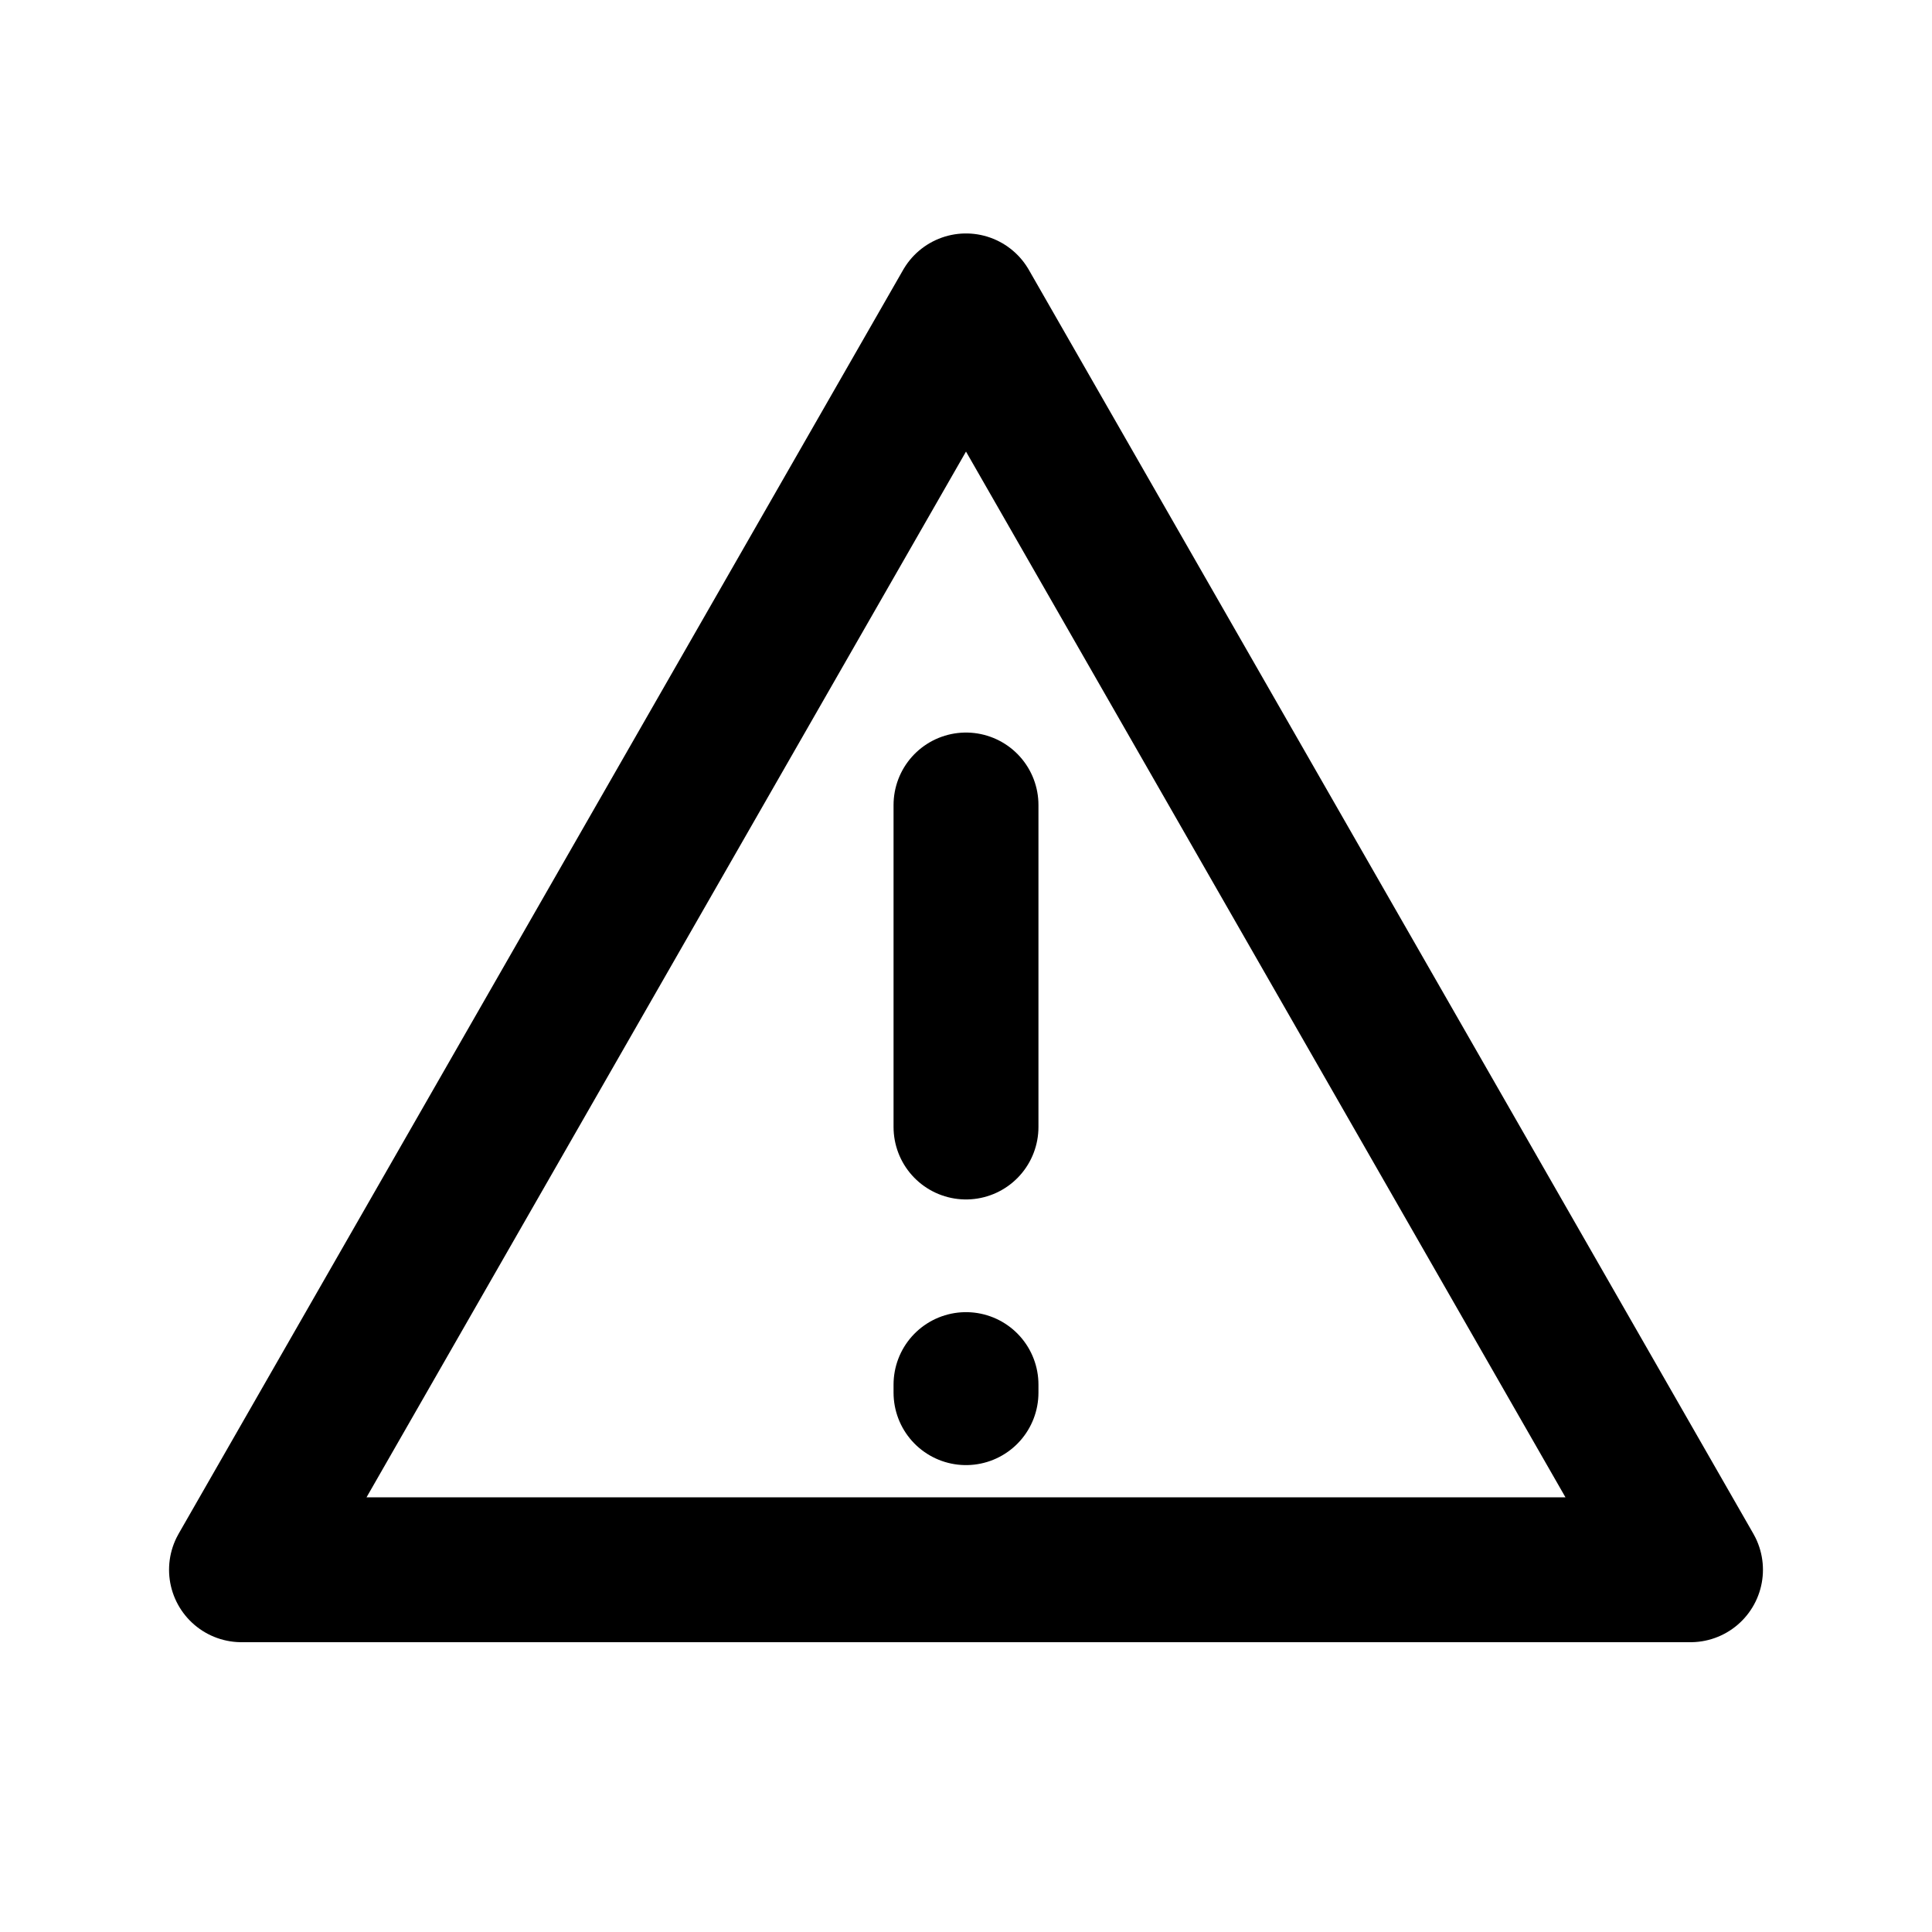
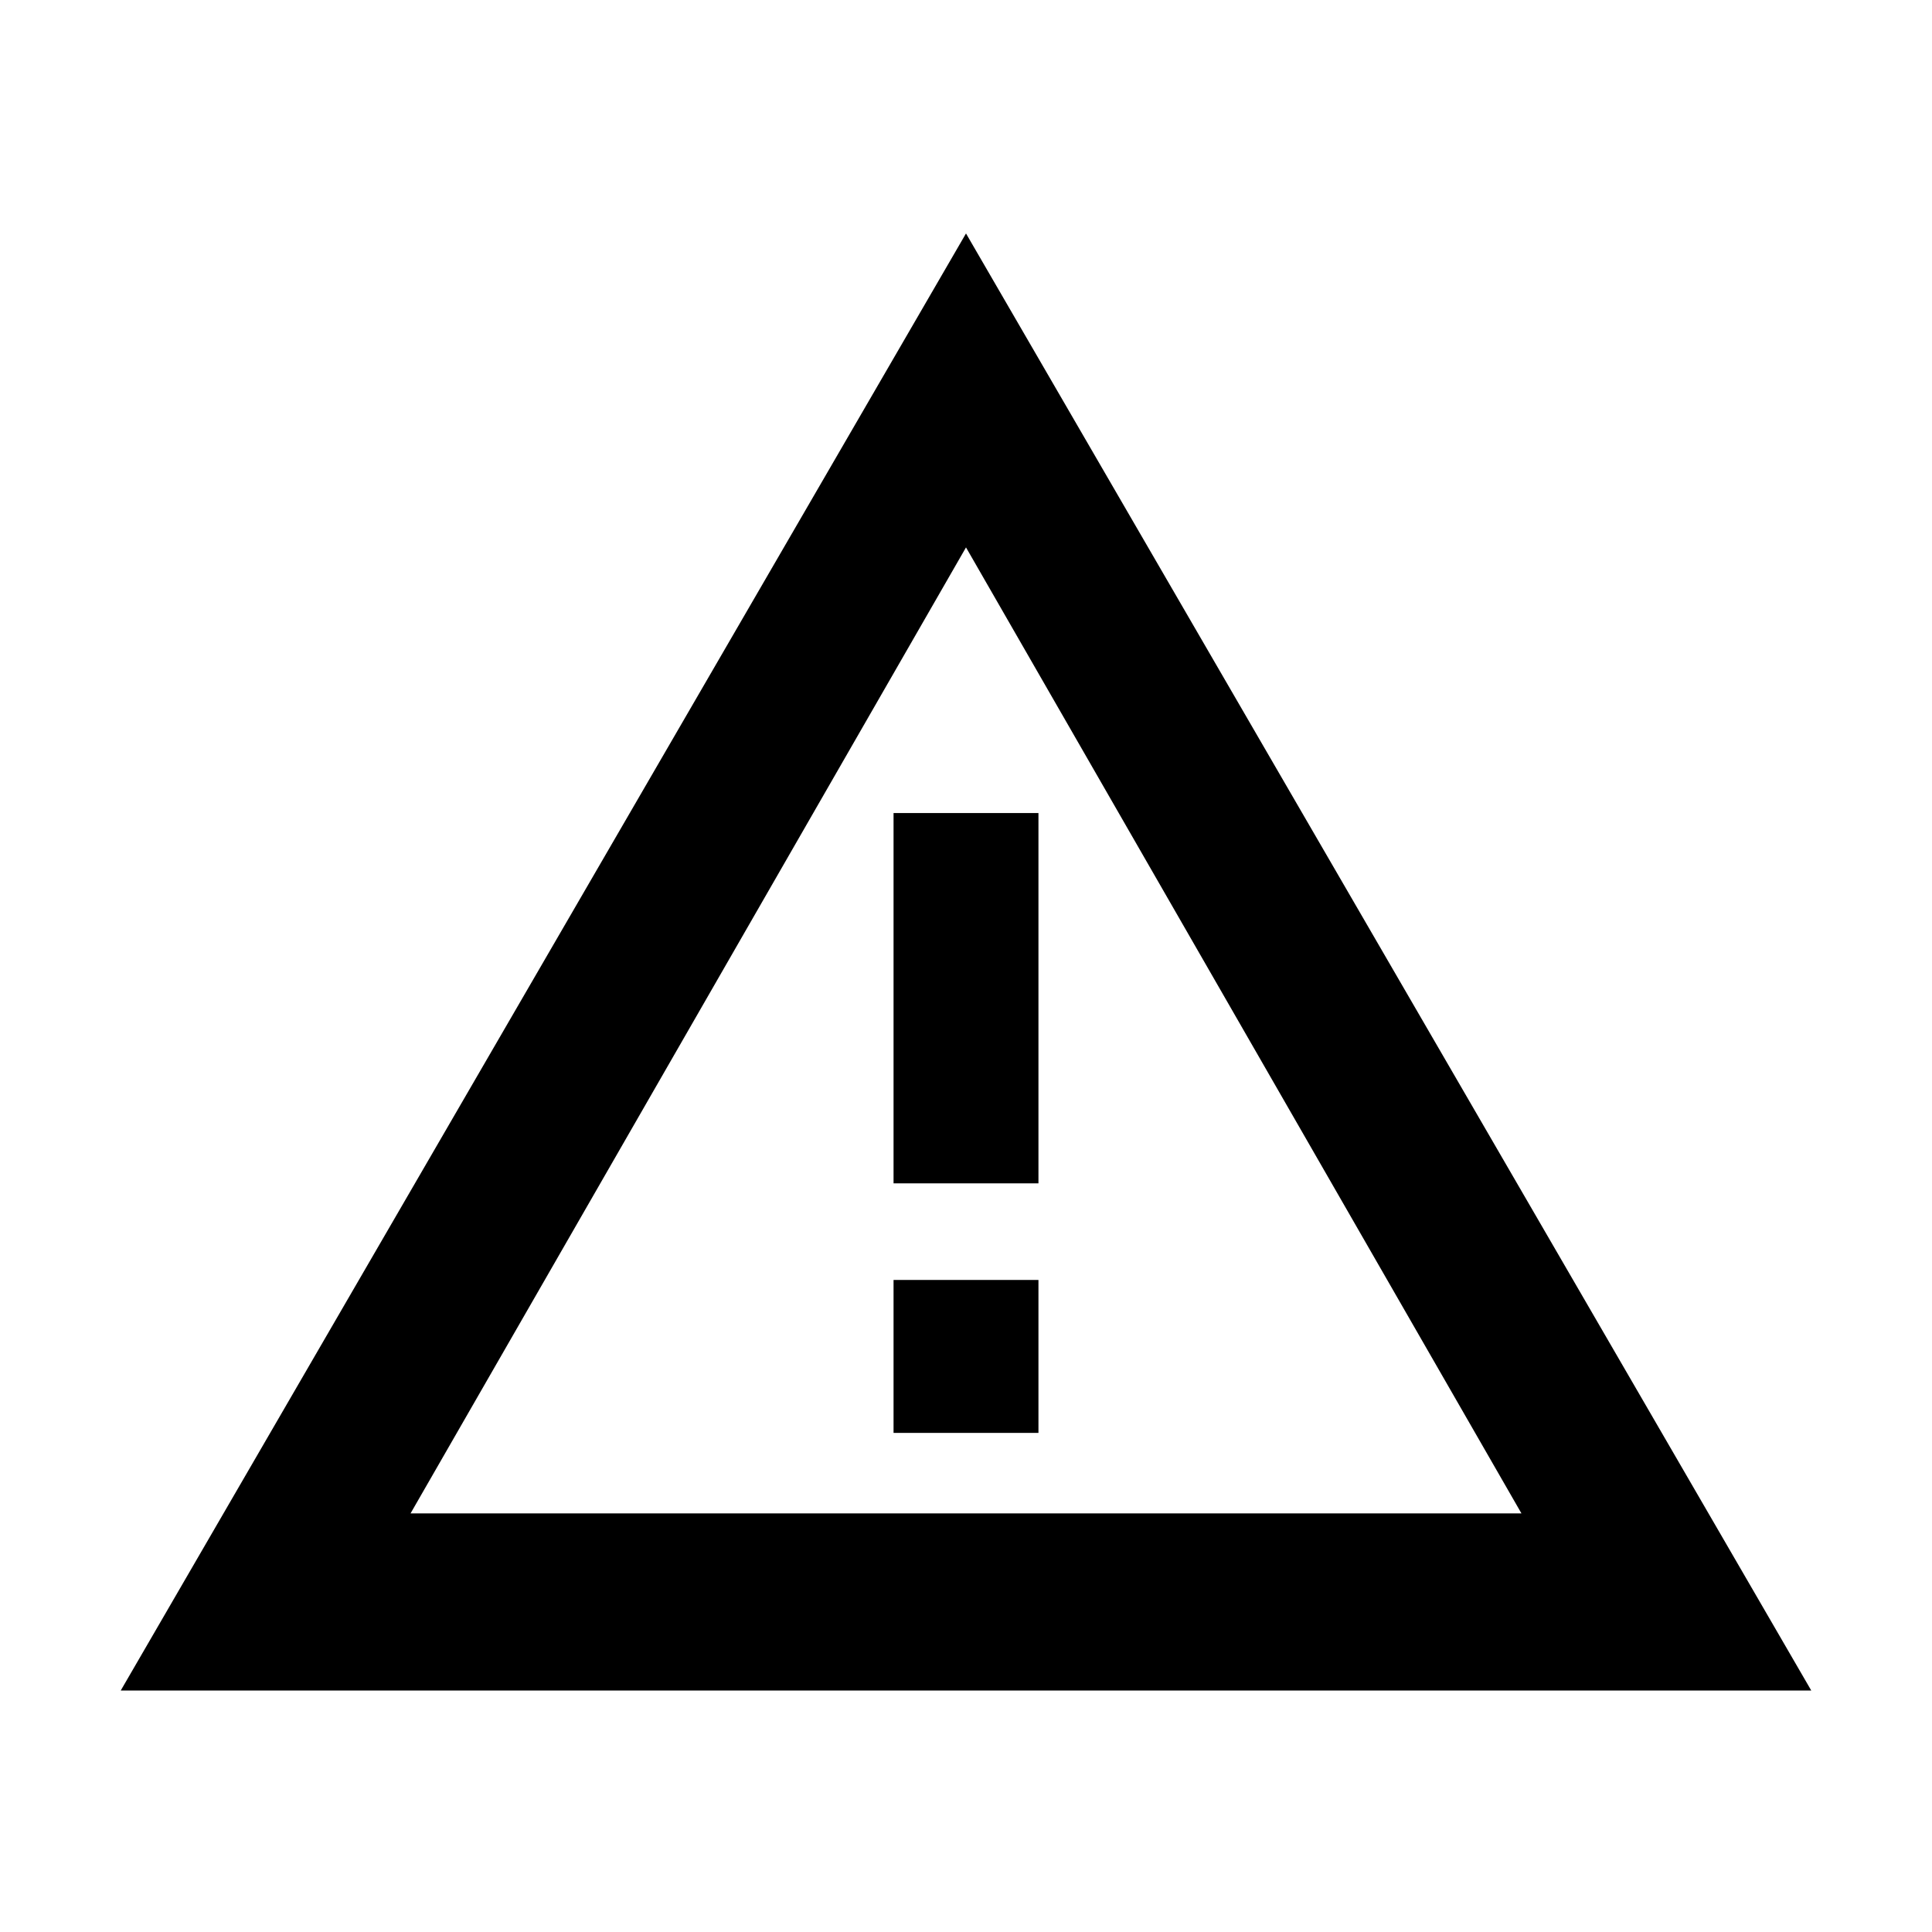
- <svg xmlns="http://www.w3.org/2000/svg" viewBox="0 0 24 24" width="24" height="24" fill="none" stroke="#000" stroke-width="1.8" stroke-linecap="round" stroke-linejoin="round">
-   <path d="M12 3.8 21 19.5H3z" />
-   <path d="M12 10v4M12 17.2v.1" />
+ <svg xmlns="http://www.w3.org/2000/svg" viewBox="0 0 24 24" width="24" height="24" fill="#000">
+   <path fill-rule="evenodd" d="M12 2.9 22.5 21H1.5L12 2.9Zm0 3.9L5.1 18.8h13.8L12 6.8Z" />
+   <path d="M11.1 10.1h1.8v4.6h-1.8Z" />
+   <path d="M11.1 15.9h1.8v1.9h-1.8Z" />
</svg>
